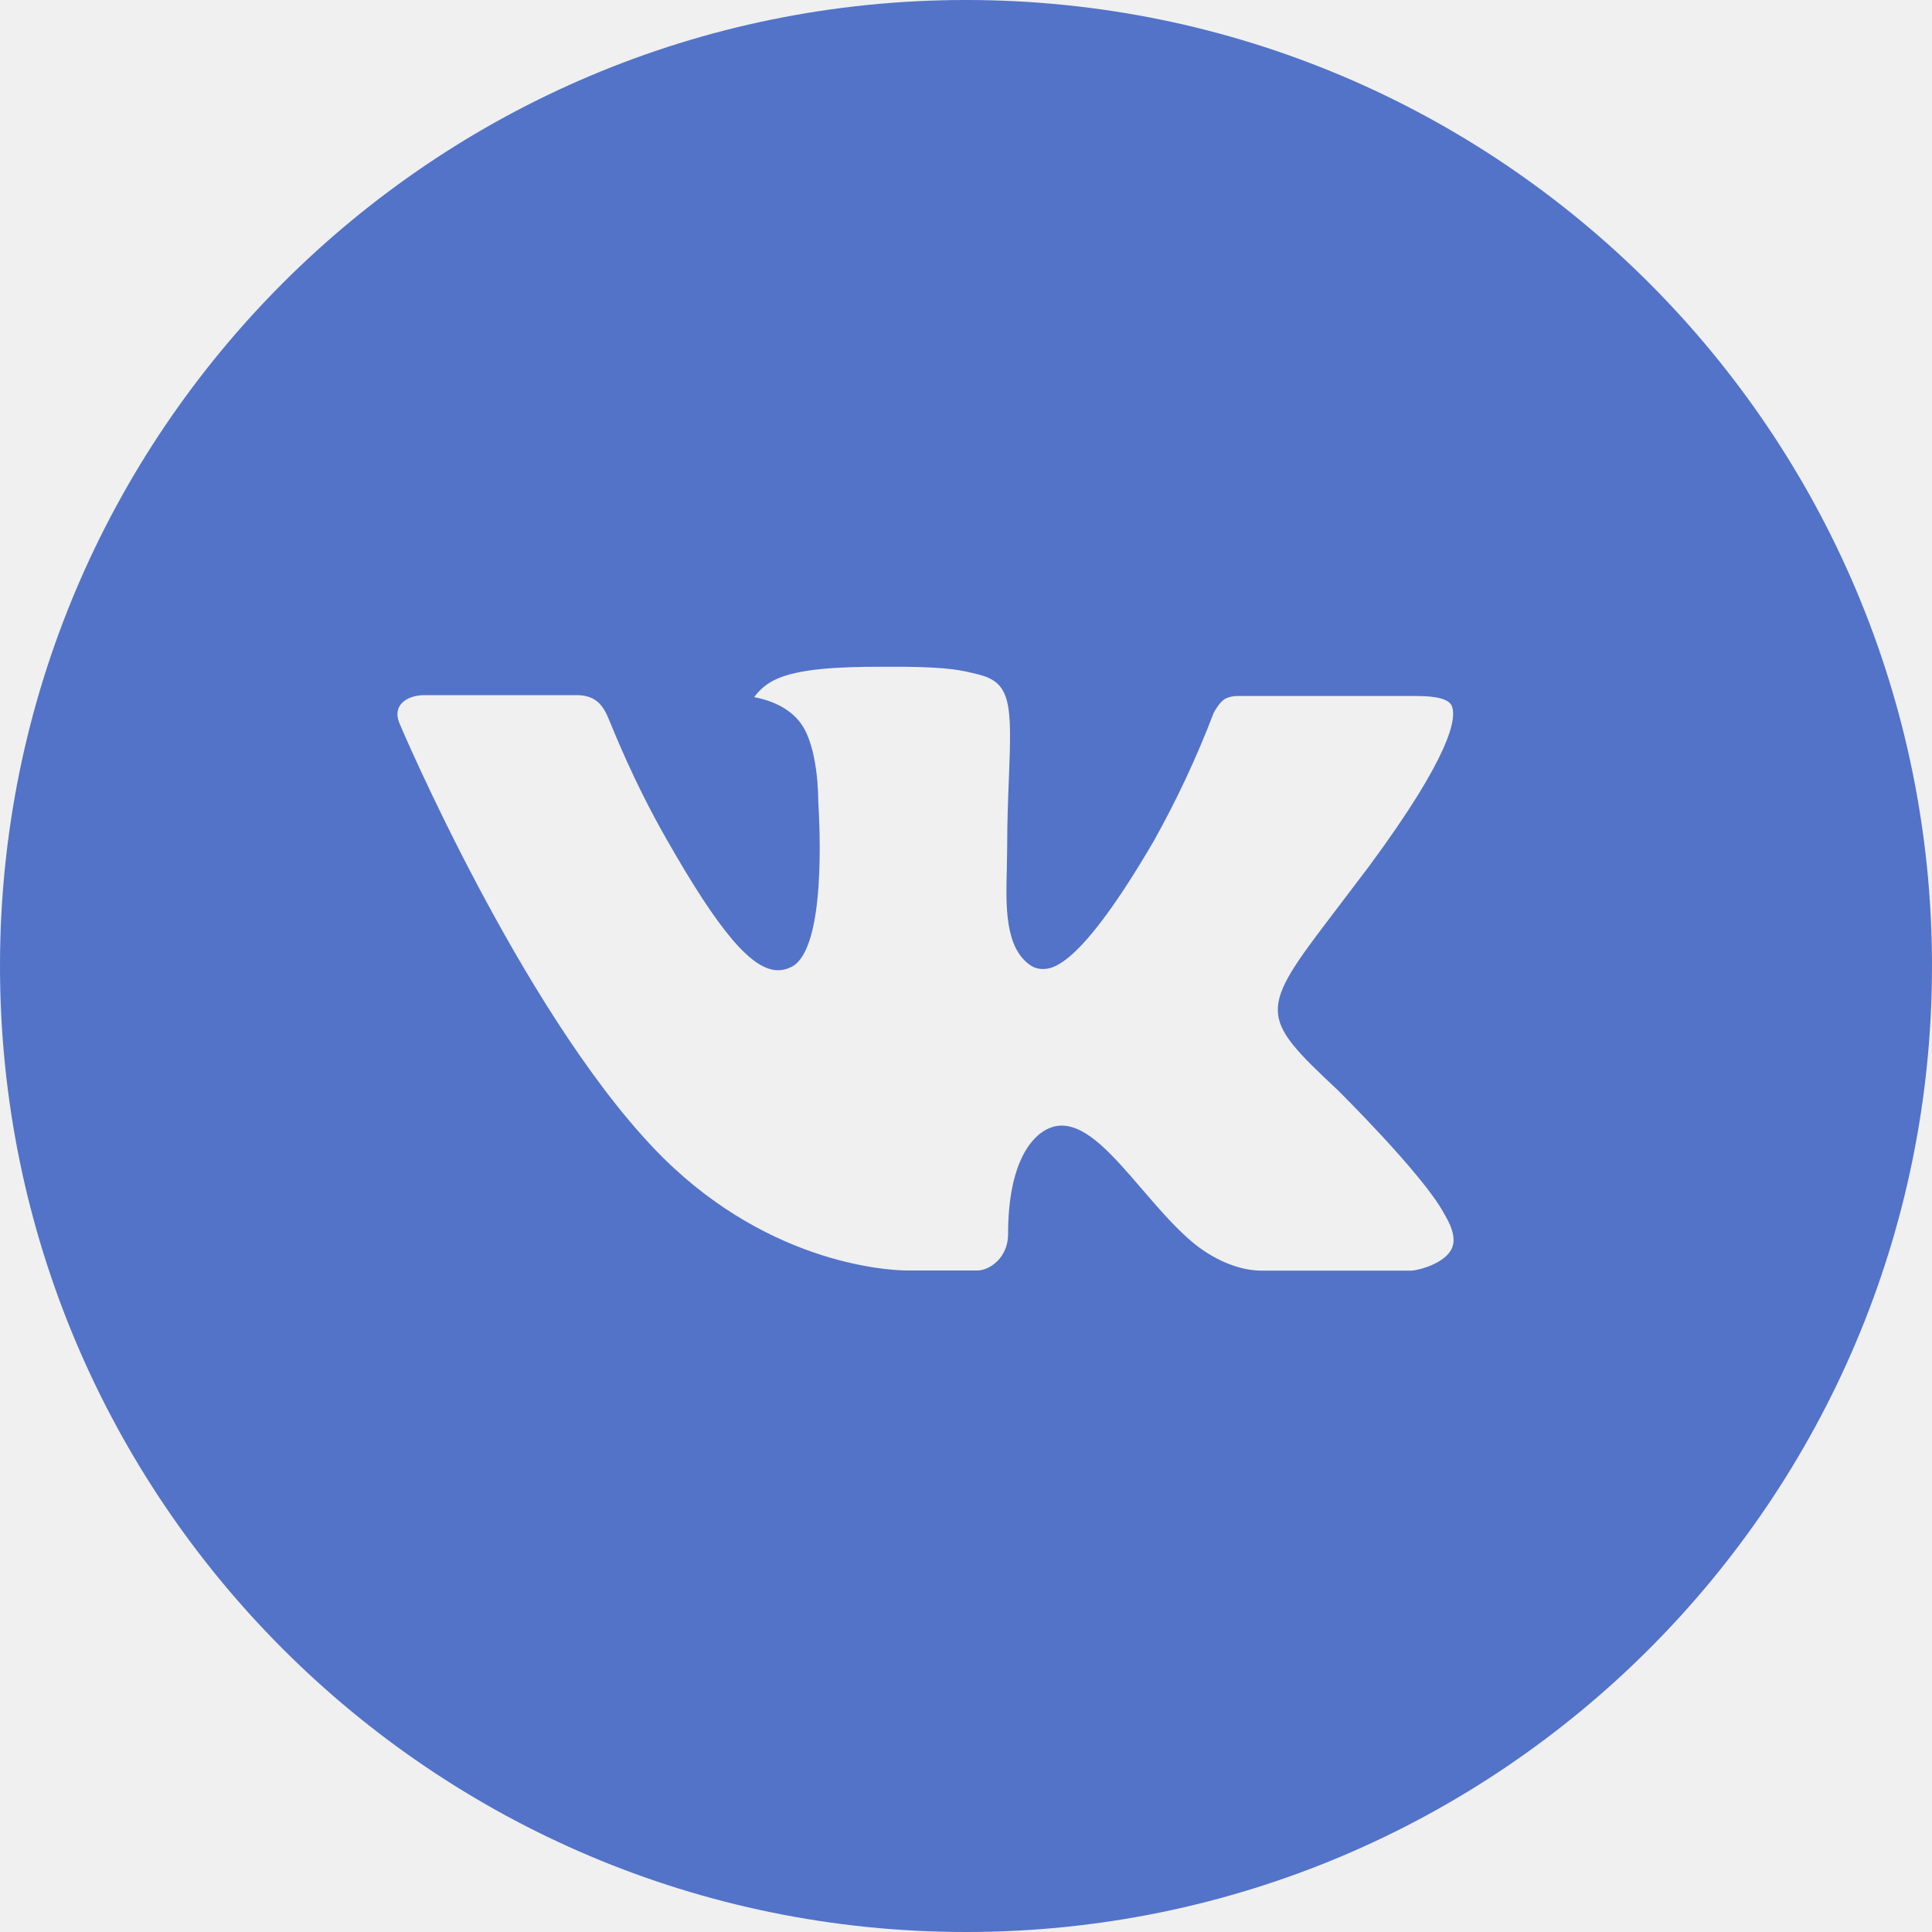
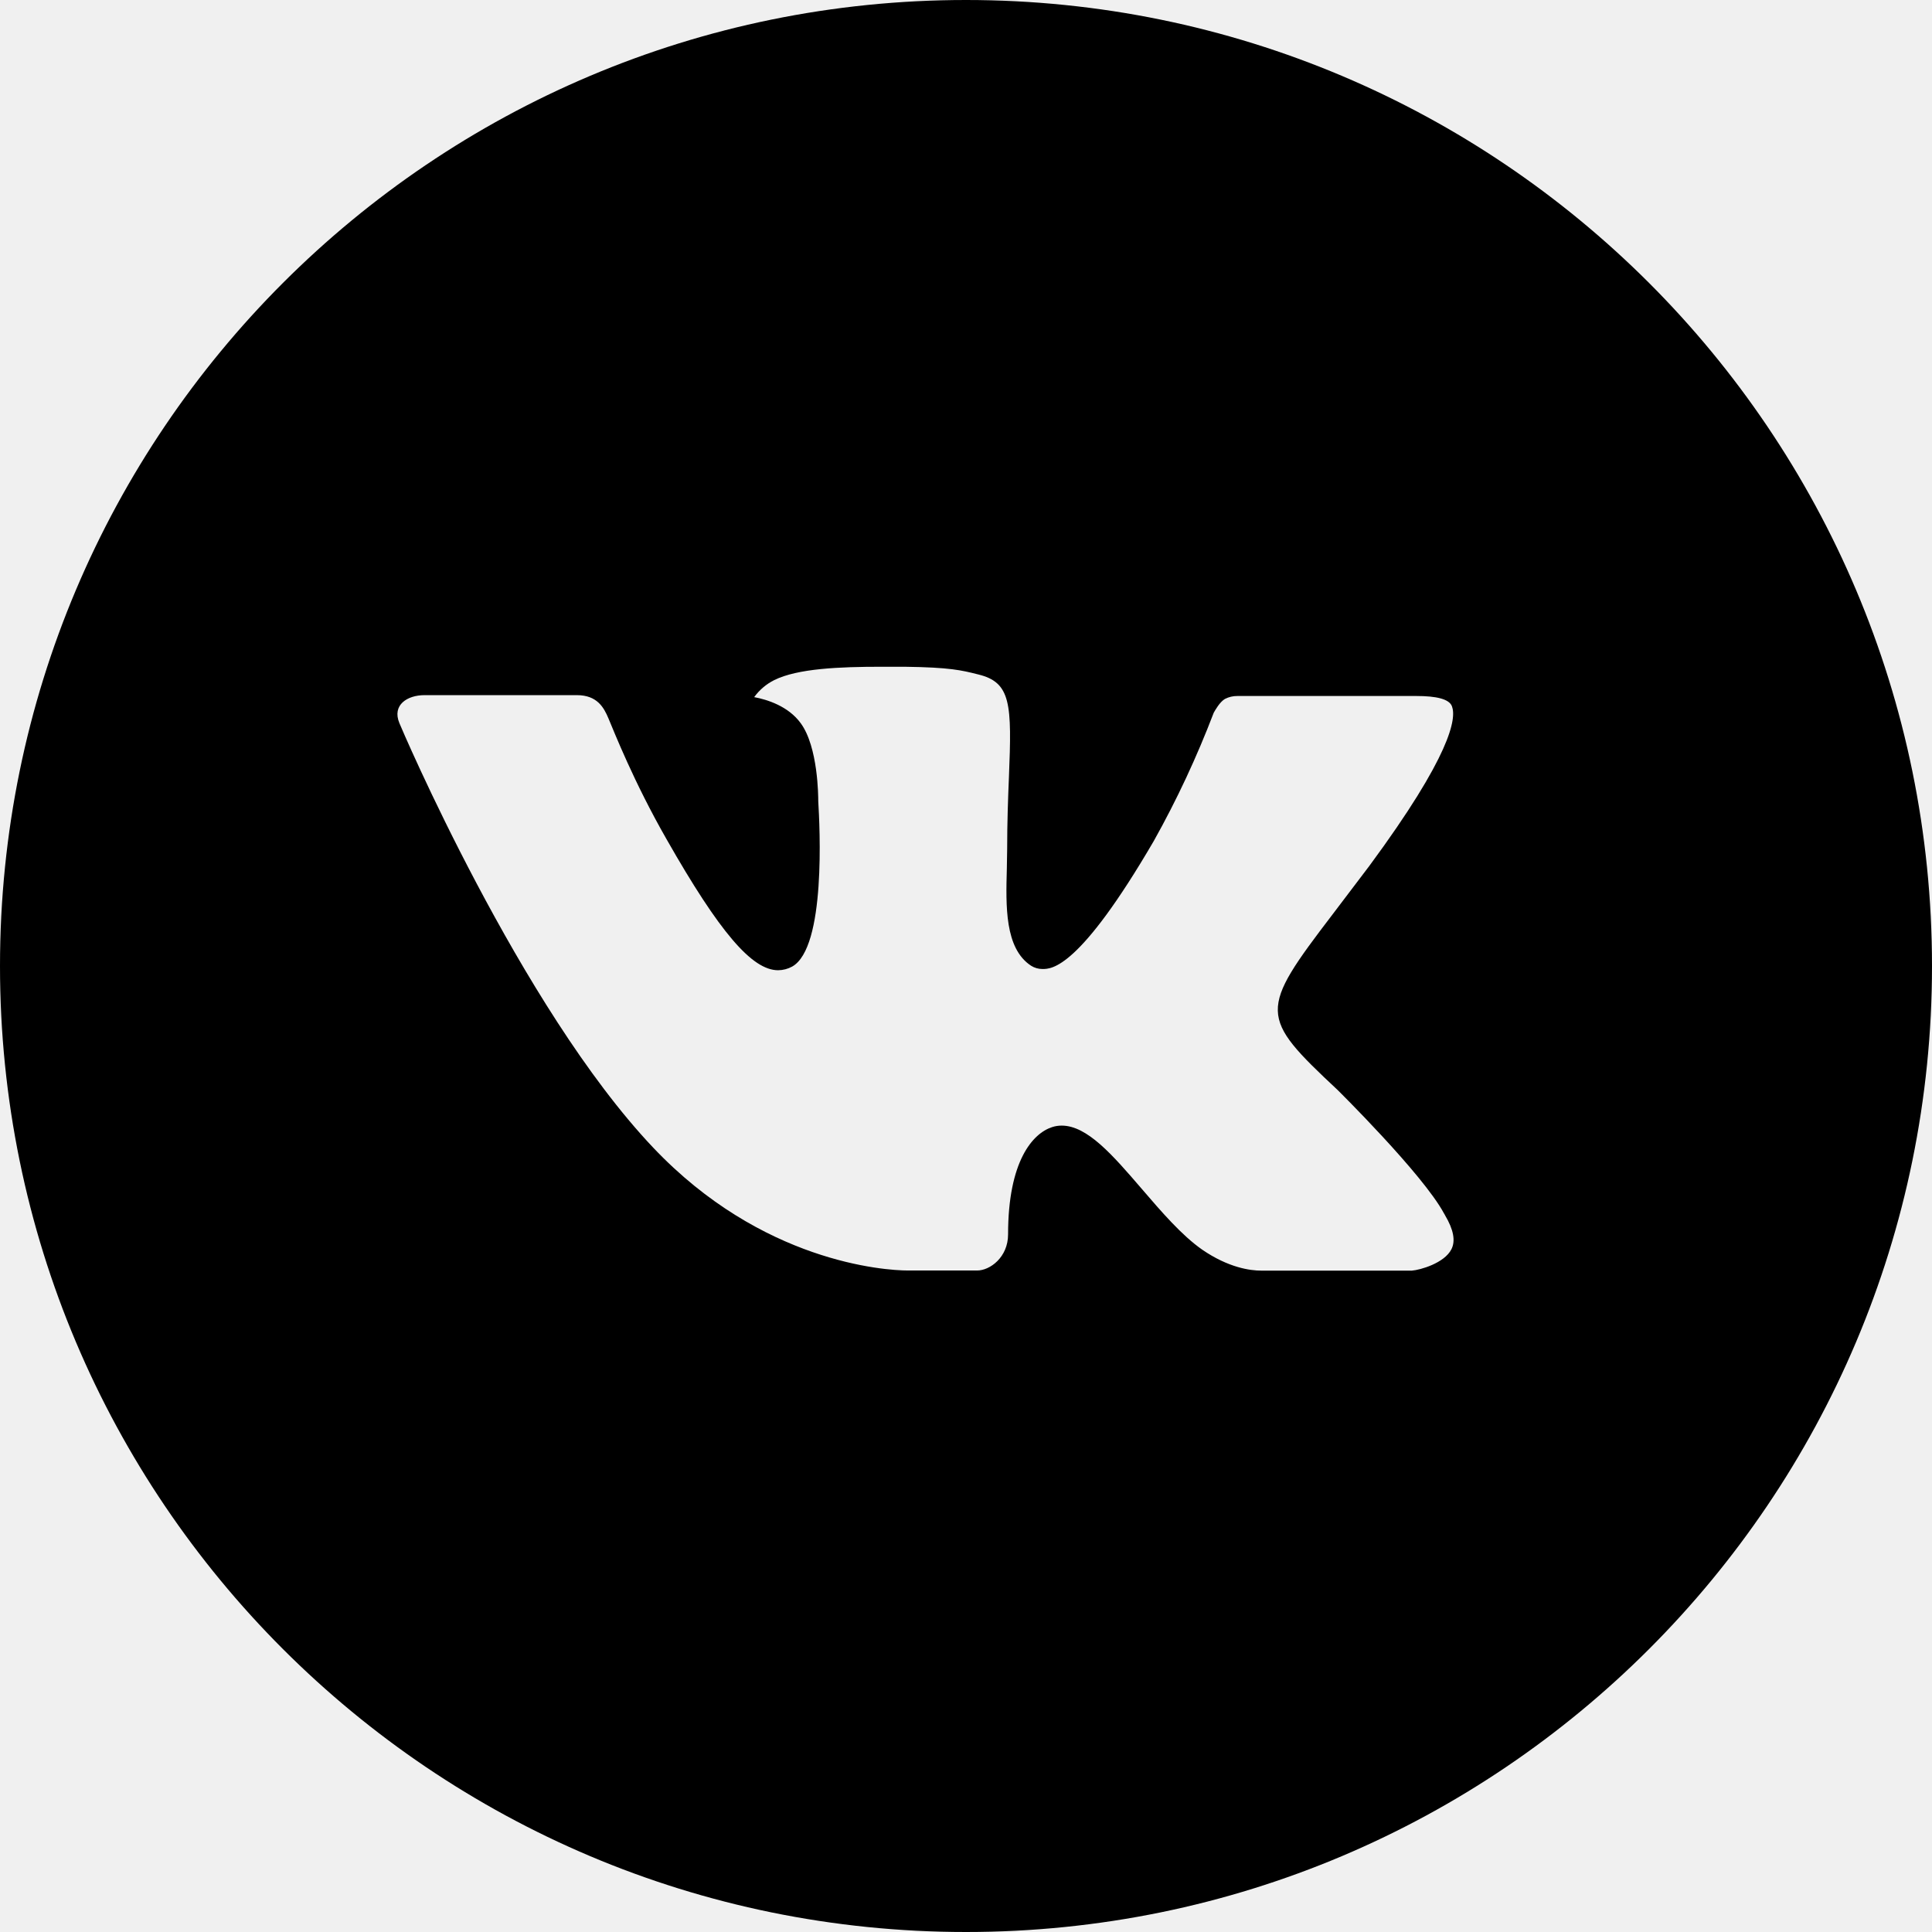
- <svg xmlns="http://www.w3.org/2000/svg" width="36" height="36" viewBox="0 0 36 36" fill="none">
-   <g clip-path="url(#clip0_13_55)">
-     <path d="M18 0C8.059 0 -0 8.059 -0 18C-0 27.941 8.059 36 18 36C27.941 36 36 27.941 36 18C36 8.059 27.941 0 18 0ZM24.922 20.308C24.922 20.308 26.514 21.879 26.906 22.609C26.917 22.624 26.923 22.639 26.927 22.646C27.086 22.914 27.124 23.122 27.045 23.278C26.914 23.537 26.464 23.664 26.31 23.676H23.497C23.302 23.676 22.894 23.625 22.399 23.284C22.018 23.017 21.643 22.581 21.277 22.155C20.732 21.521 20.259 20.974 19.783 20.974C19.723 20.974 19.662 20.983 19.605 21.002C19.245 21.118 18.784 21.632 18.784 23.001C18.784 23.428 18.446 23.674 18.208 23.674H16.92C16.481 23.674 14.195 23.52 12.171 21.384C9.692 18.769 7.46 13.523 7.442 13.474C7.301 13.134 7.592 12.953 7.909 12.953H10.749C11.128 12.953 11.252 13.183 11.338 13.387C11.439 13.626 11.81 14.572 12.42 15.637C13.408 17.374 14.014 18.079 14.499 18.079C14.59 18.078 14.68 18.055 14.76 18.011C15.394 17.659 15.275 15.399 15.247 14.931C15.247 14.842 15.245 13.92 14.921 13.477C14.689 13.157 14.293 13.035 14.053 12.99C14.15 12.856 14.278 12.747 14.426 12.673C14.861 12.456 15.645 12.424 16.423 12.424H16.856C17.7 12.435 17.917 12.489 18.223 12.566C18.842 12.714 18.855 13.114 18.8 14.481C18.784 14.869 18.767 15.307 18.767 15.825C18.767 15.938 18.761 16.058 18.761 16.185C18.742 16.881 18.72 17.67 19.211 17.994C19.275 18.035 19.349 18.056 19.425 18.056C19.596 18.056 20.109 18.056 21.5 15.669C21.93 14.901 22.302 14.103 22.616 13.281C22.644 13.232 22.727 13.082 22.824 13.024C22.896 12.987 22.976 12.968 23.057 12.969H26.396C26.76 12.969 27.009 13.024 27.056 13.164C27.139 13.387 27.041 14.068 25.517 16.133L24.836 17.031C23.454 18.842 23.454 18.934 24.922 20.308Z" fill="#5273C8" />
-   </g>
-   <defs>
-     <clipPath id="clip0_13_55">
-       <rect width="36" height="36" fill="white" />
-     </clipPath>
-   </defs>
+ <svg width="36" height="36" viewBox="0 0 36 36" fill="currentColor">
+   <path d="M18 0C8.059 0 -0 8.059 -0 18C-0 27.941 8.059 36 18 36C27.941 36 36 27.941 36 18C36 8.059 27.941 0 18 0ZM24.922 20.308C24.922 20.308 26.514 21.879 26.906 22.609C26.917 22.624 26.923 22.639 26.927 22.646C27.086 22.914 27.124 23.122 27.045 23.278C26.914 23.537 26.464 23.664 26.31 23.676H23.497C23.302 23.676 22.894 23.625 22.399 23.284C22.018 23.017 21.643 22.581 21.277 22.155C20.732 21.521 20.259 20.974 19.783 20.974C19.723 20.974 19.662 20.983 19.605 21.002C19.245 21.118 18.784 21.632 18.784 23.001C18.784 23.428 18.446 23.674 18.208 23.674H16.92C16.481 23.674 14.195 23.52 12.171 21.384C9.692 18.769 7.46 13.523 7.442 13.474C7.301 13.134 7.592 12.953 7.909 12.953H10.749C11.128 12.953 11.252 13.183 11.338 13.387C11.439 13.626 11.81 14.572 12.42 15.637C13.408 17.374 14.014 18.079 14.499 18.079C14.59 18.078 14.68 18.055 14.76 18.011C15.394 17.659 15.275 15.399 15.247 14.931C15.247 14.842 15.245 13.92 14.921 13.477C14.689 13.157 14.293 13.035 14.053 12.99C14.15 12.856 14.278 12.747 14.426 12.673C14.861 12.456 15.645 12.424 16.423 12.424H16.856C17.7 12.435 17.917 12.489 18.223 12.566C18.842 12.714 18.855 13.114 18.8 14.481C18.784 14.869 18.767 15.307 18.767 15.825C18.767 15.938 18.761 16.058 18.761 16.185C18.742 16.881 18.72 17.67 19.211 17.994C19.275 18.035 19.349 18.056 19.425 18.056C19.596 18.056 20.109 18.056 21.5 15.669C21.93 14.901 22.302 14.103 22.616 13.281C22.644 13.232 22.727 13.082 22.824 13.024C22.896 12.987 22.976 12.968 23.057 12.969H26.396C26.76 12.969 27.009 13.024 27.056 13.164C27.139 13.387 27.041 14.068 25.517 16.133L24.836 17.031C23.454 18.842 23.454 18.934 24.922 20.308Z" />
</svg>
